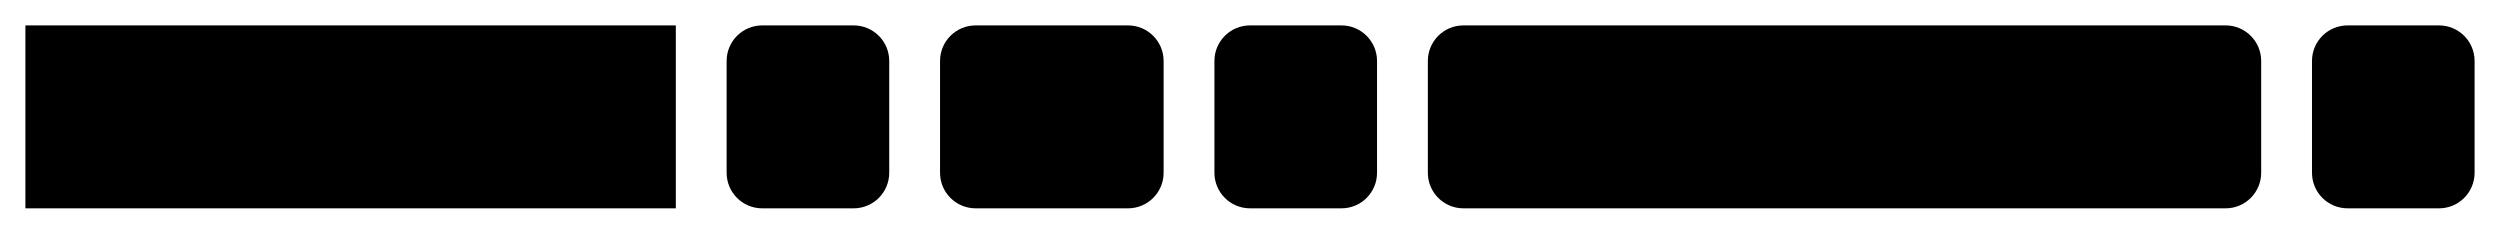
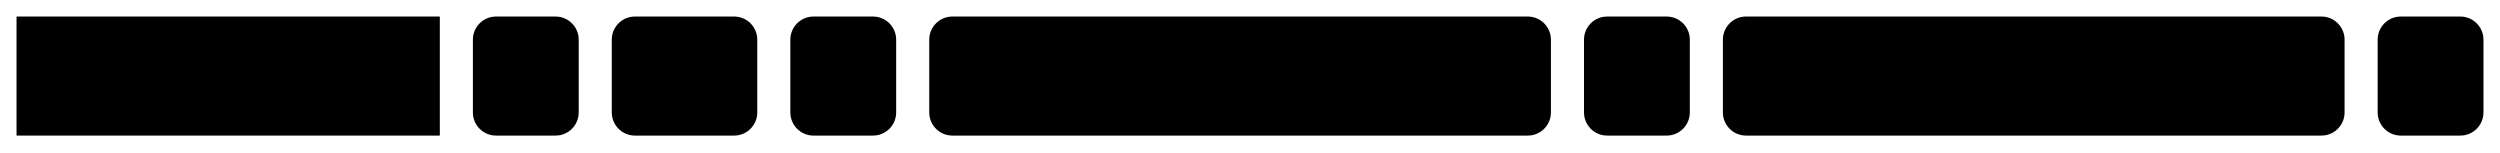
- <svg xmlns="http://www.w3.org/2000/svg" version="1.1" width="492" height="46" viewbox="0 0 492 46">
+ <svg xmlns="http://www.w3.org/2000/svg" version="1.1" width="756" height="46" viewbox="0 0 756 46">
  <defs>
    <style type="text/css">#guide .c{fill:none;stroke:#222222;}#guide .k{fill:#000000;font-family:Roboto Mono,Sans-serif;font-size:20px;}#guide .s{fill:#e4f4ff;stroke:#222222;}#guide .syn{fill:#8D8D8D;font-family:Roboto Mono,Sans-serif;font-size:20px;}</style>
  </defs>
-   <path class="c" d="M0 31h5m128 0h10m32 0h10m44 0h10m32 0h10m164 0h10m32 0h5" />
+   <path class="c" d="M0 31h5m128 0h10m32 0h10m44 0h10m32 0h10m188 0h10m32 0h10m188 0h10m32 0h5" />
  <rect class="s" x="5" y="5" width="128" height="36" />
  <text class="k" x="15" y="31">IP_PREFIX</text>
  <rect class="s" x="143" y="5" width="32" height="36" rx="7" />
  <text class="syn" x="153" y="31">(</text>
  <rect class="s" x="185" y="5" width="44" height="36" rx="7" />
  <text class="k" x="195" y="31">ip</text>
  <rect class="s" x="239" y="5" width="32" height="36" rx="7" />
  <text class="syn" x="249" y="31">,</text>
-   <rect class="s" x="281" y="5" width="164" height="36" rx="7" />
-   <text class="k" x="291" y="31">prefixLength</text>
-   <rect class="s" x="455" y="5" width="32" height="36" rx="7" />
-   <text class="syn" x="465" y="31">)</text>
+   <rect class="s" x="281" y="5" width="188" height="36" rx="7" />
+   <text class="k" x="291" y="31">prefixLengthV4</text>
+   <rect class="s" x="479" y="5" width="32" height="36" rx="7" />
+   <text class="syn" x="489" y="31">,</text>
+   <rect class="s" x="521" y="5" width="188" height="36" rx="7" />
+   <text class="k" x="531" y="31">prefixLengthV6</text>
+   <rect class="s" x="719" y="5" width="32" height="36" rx="7" />
+   <text class="syn" x="729" y="31">)</text>
</svg>
